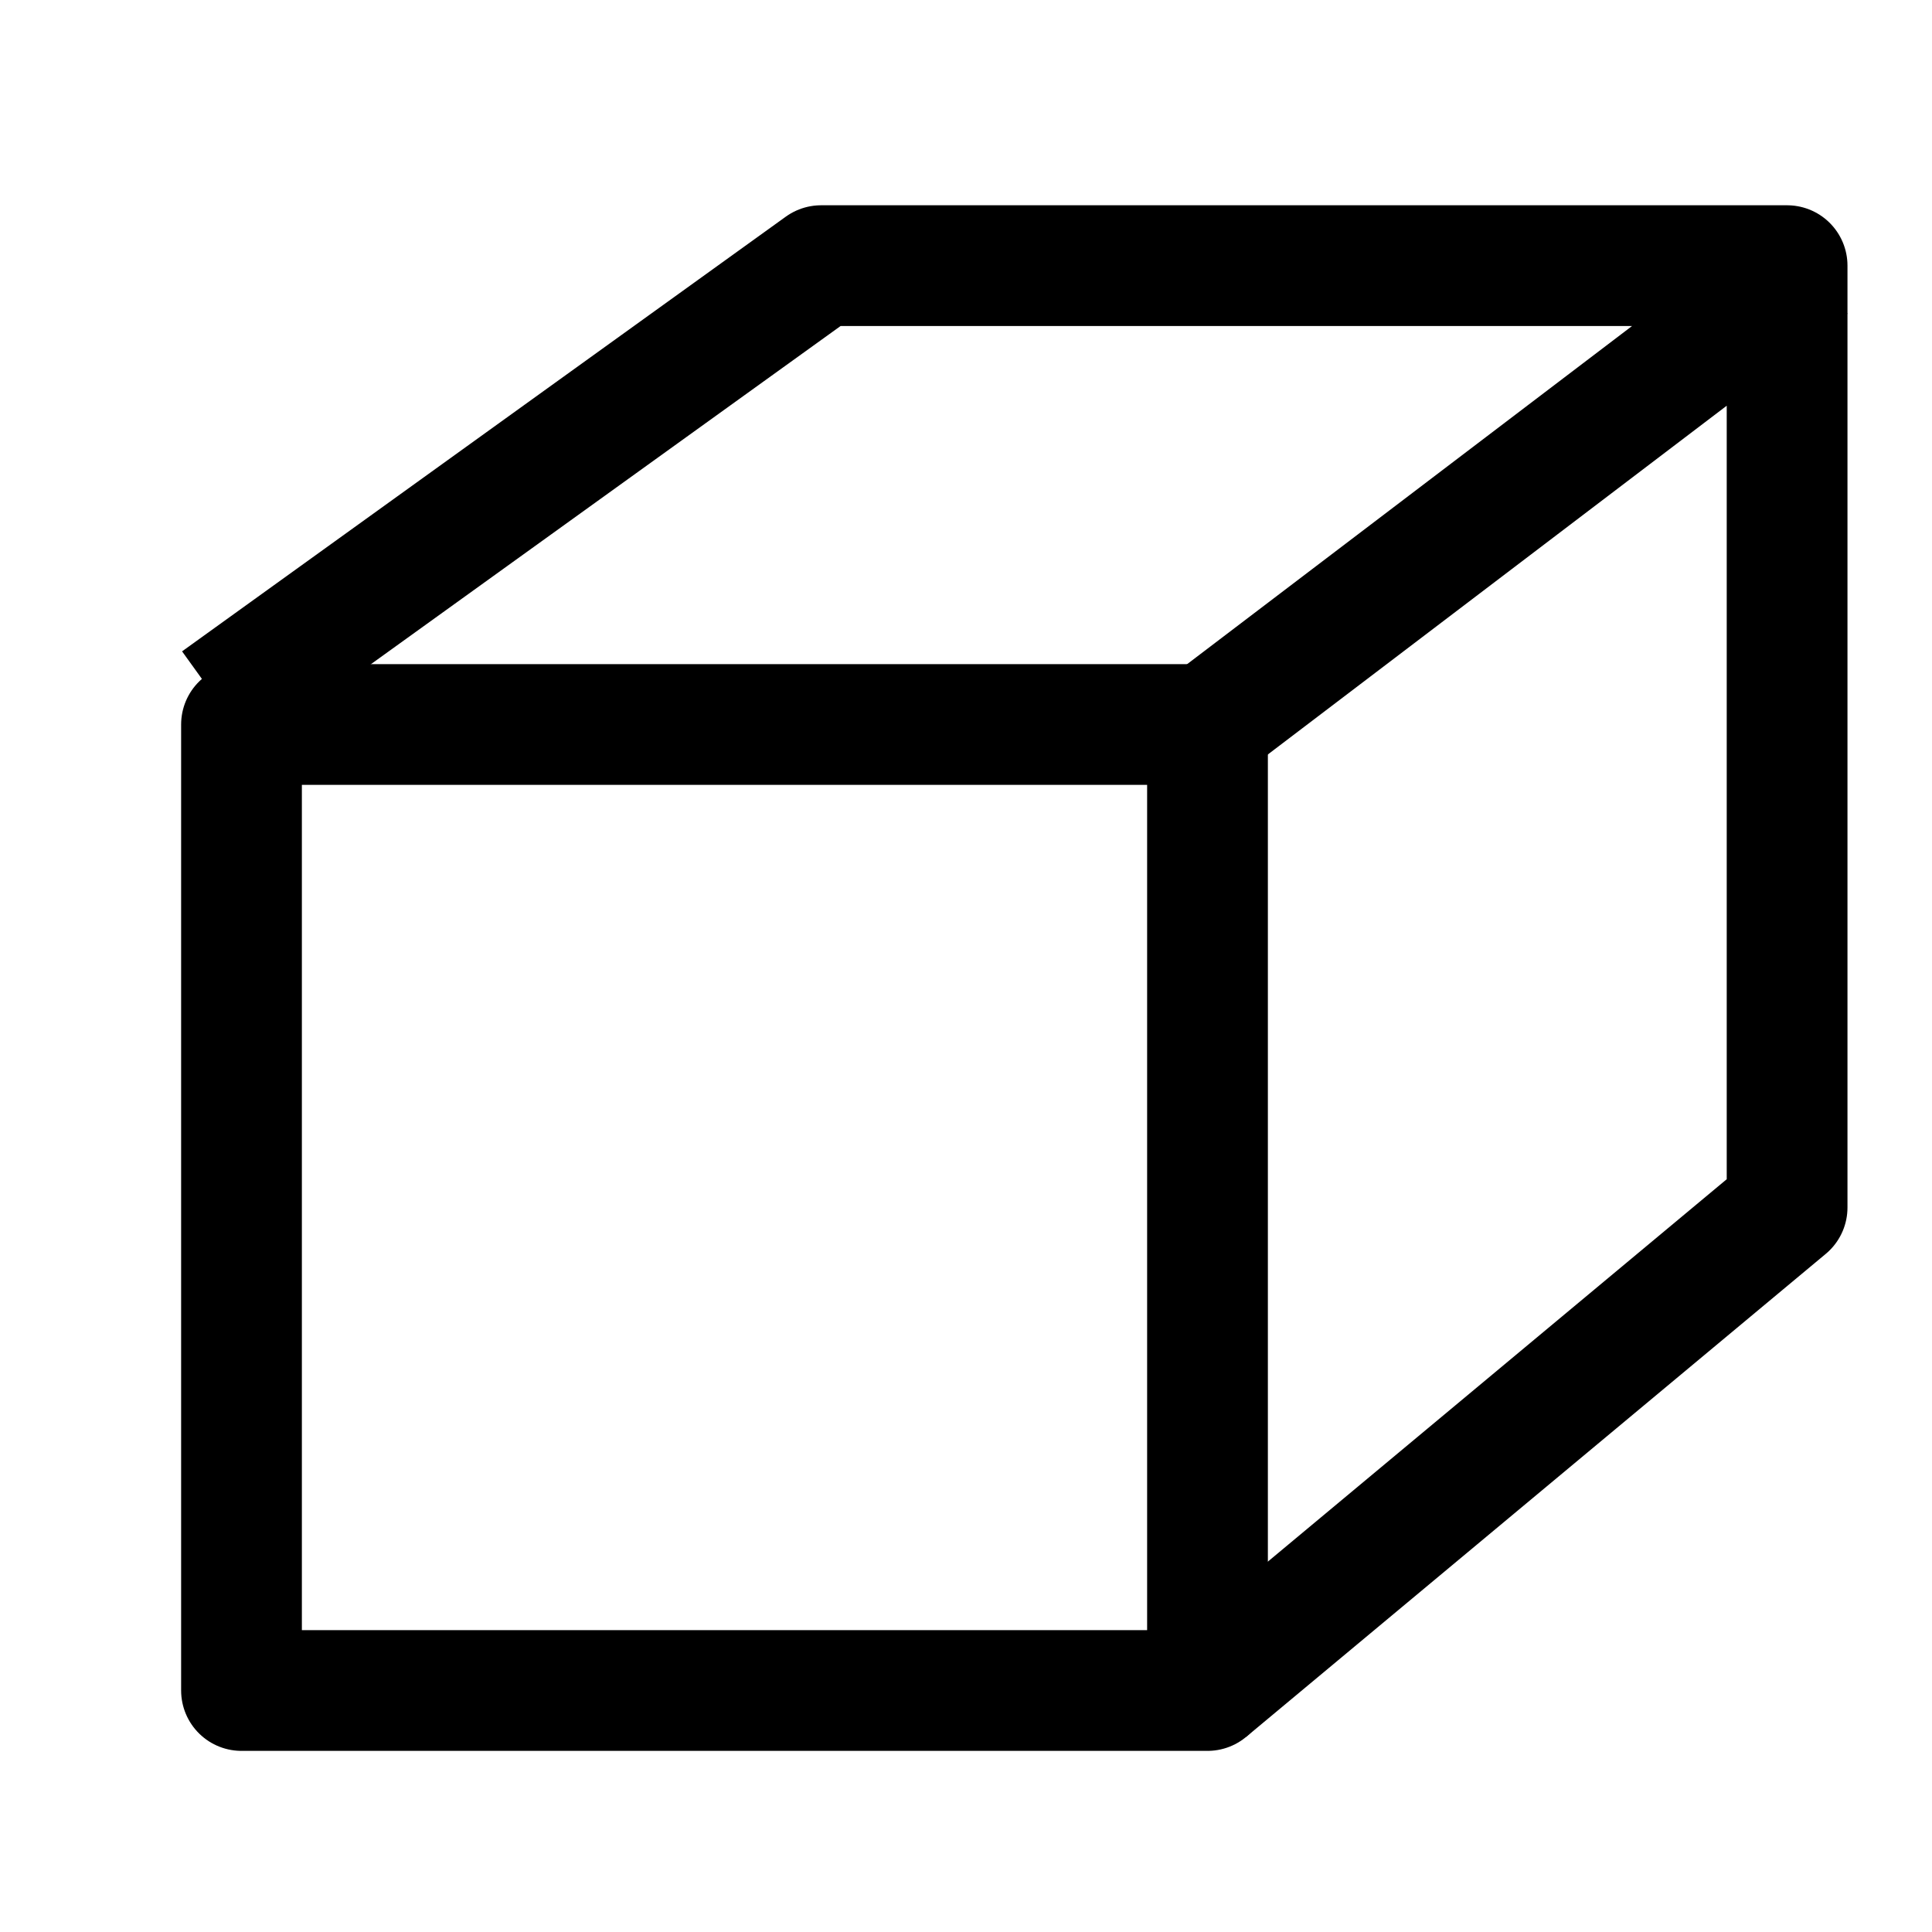
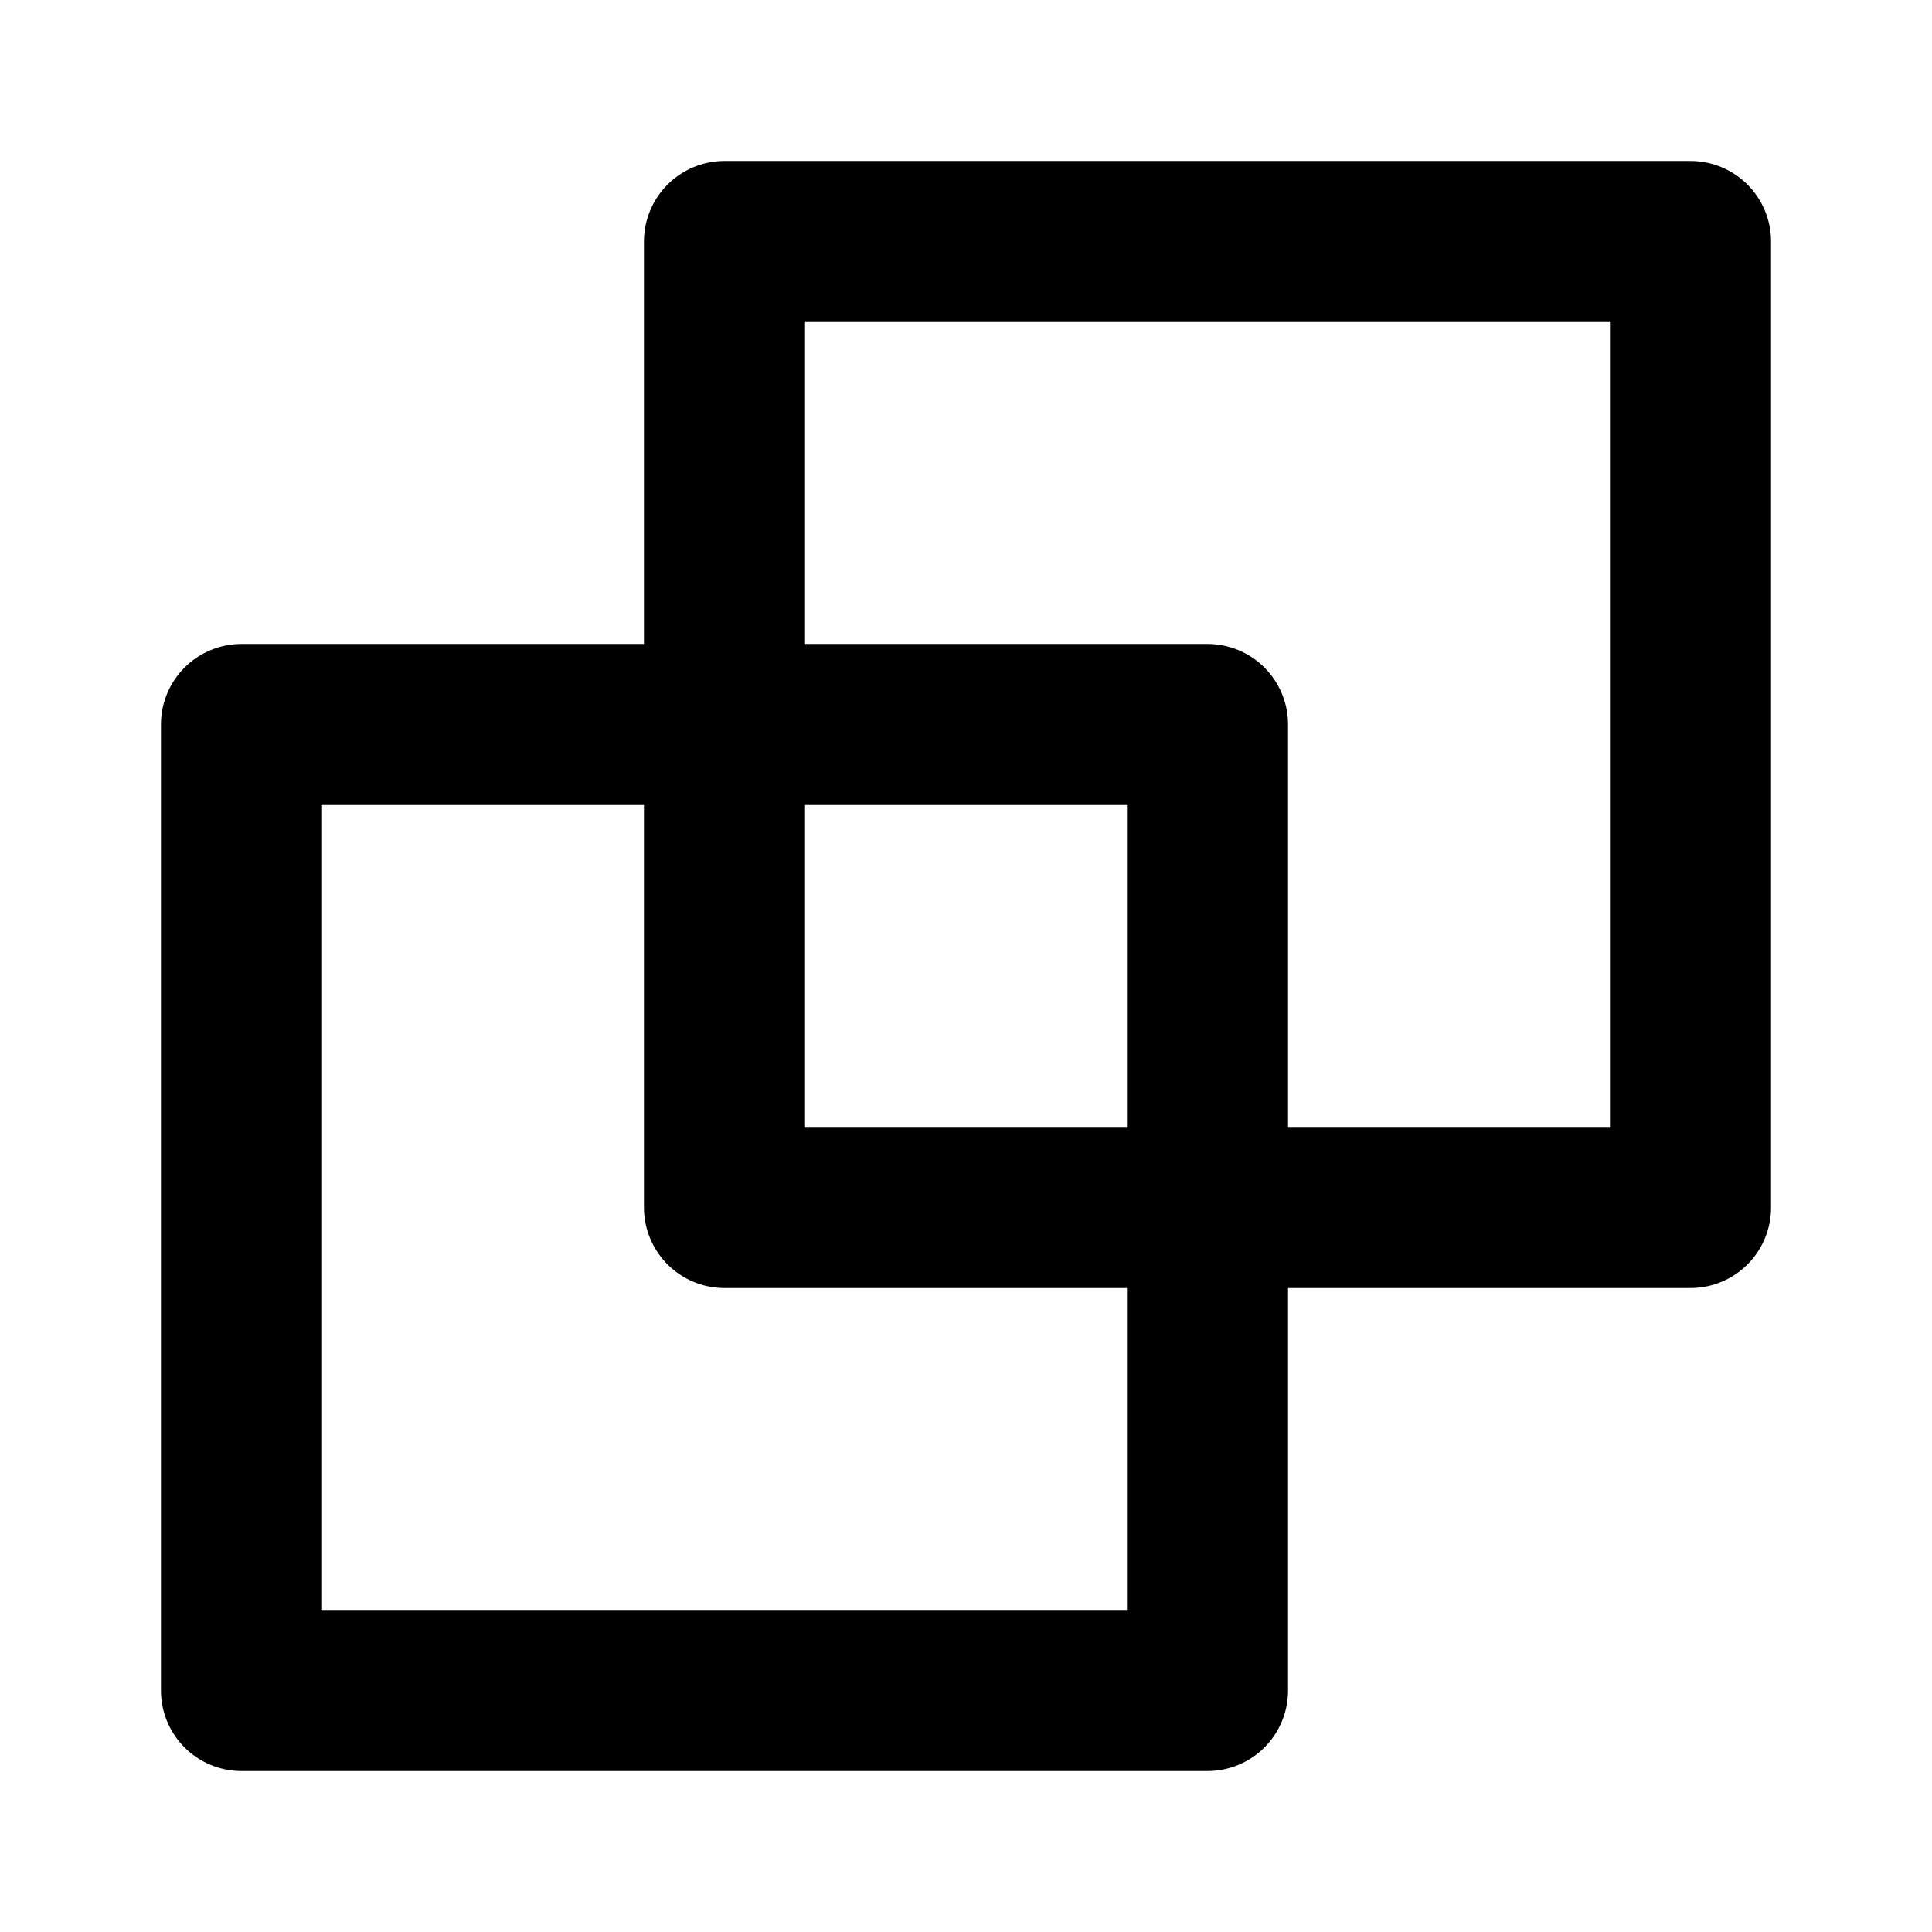
- <svg xmlns="http://www.w3.org/2000/svg" width="16px" height="16px" fill="none" stroke="#000" stroke-linejoin="round">
-   <polygon points="2,6 10,6 10,14 2,14" />
-   <path d="M1.8,5.8 L6.8,2.2 L14.8,2.2 L14.8,10 L10,14 M10,6 L15,2.2" />
+ <svg xmlns="http://www.w3.org/2000/svg" width="16px" height="16px" fill="none" stroke="#000" stroke-width="1.334" stroke-linejoin="round">
+   <polygon points="2,14 10,14 10,6 2,6" />
+   <polygon points="6,2 14,2 14,10 6,10" />
</svg>
